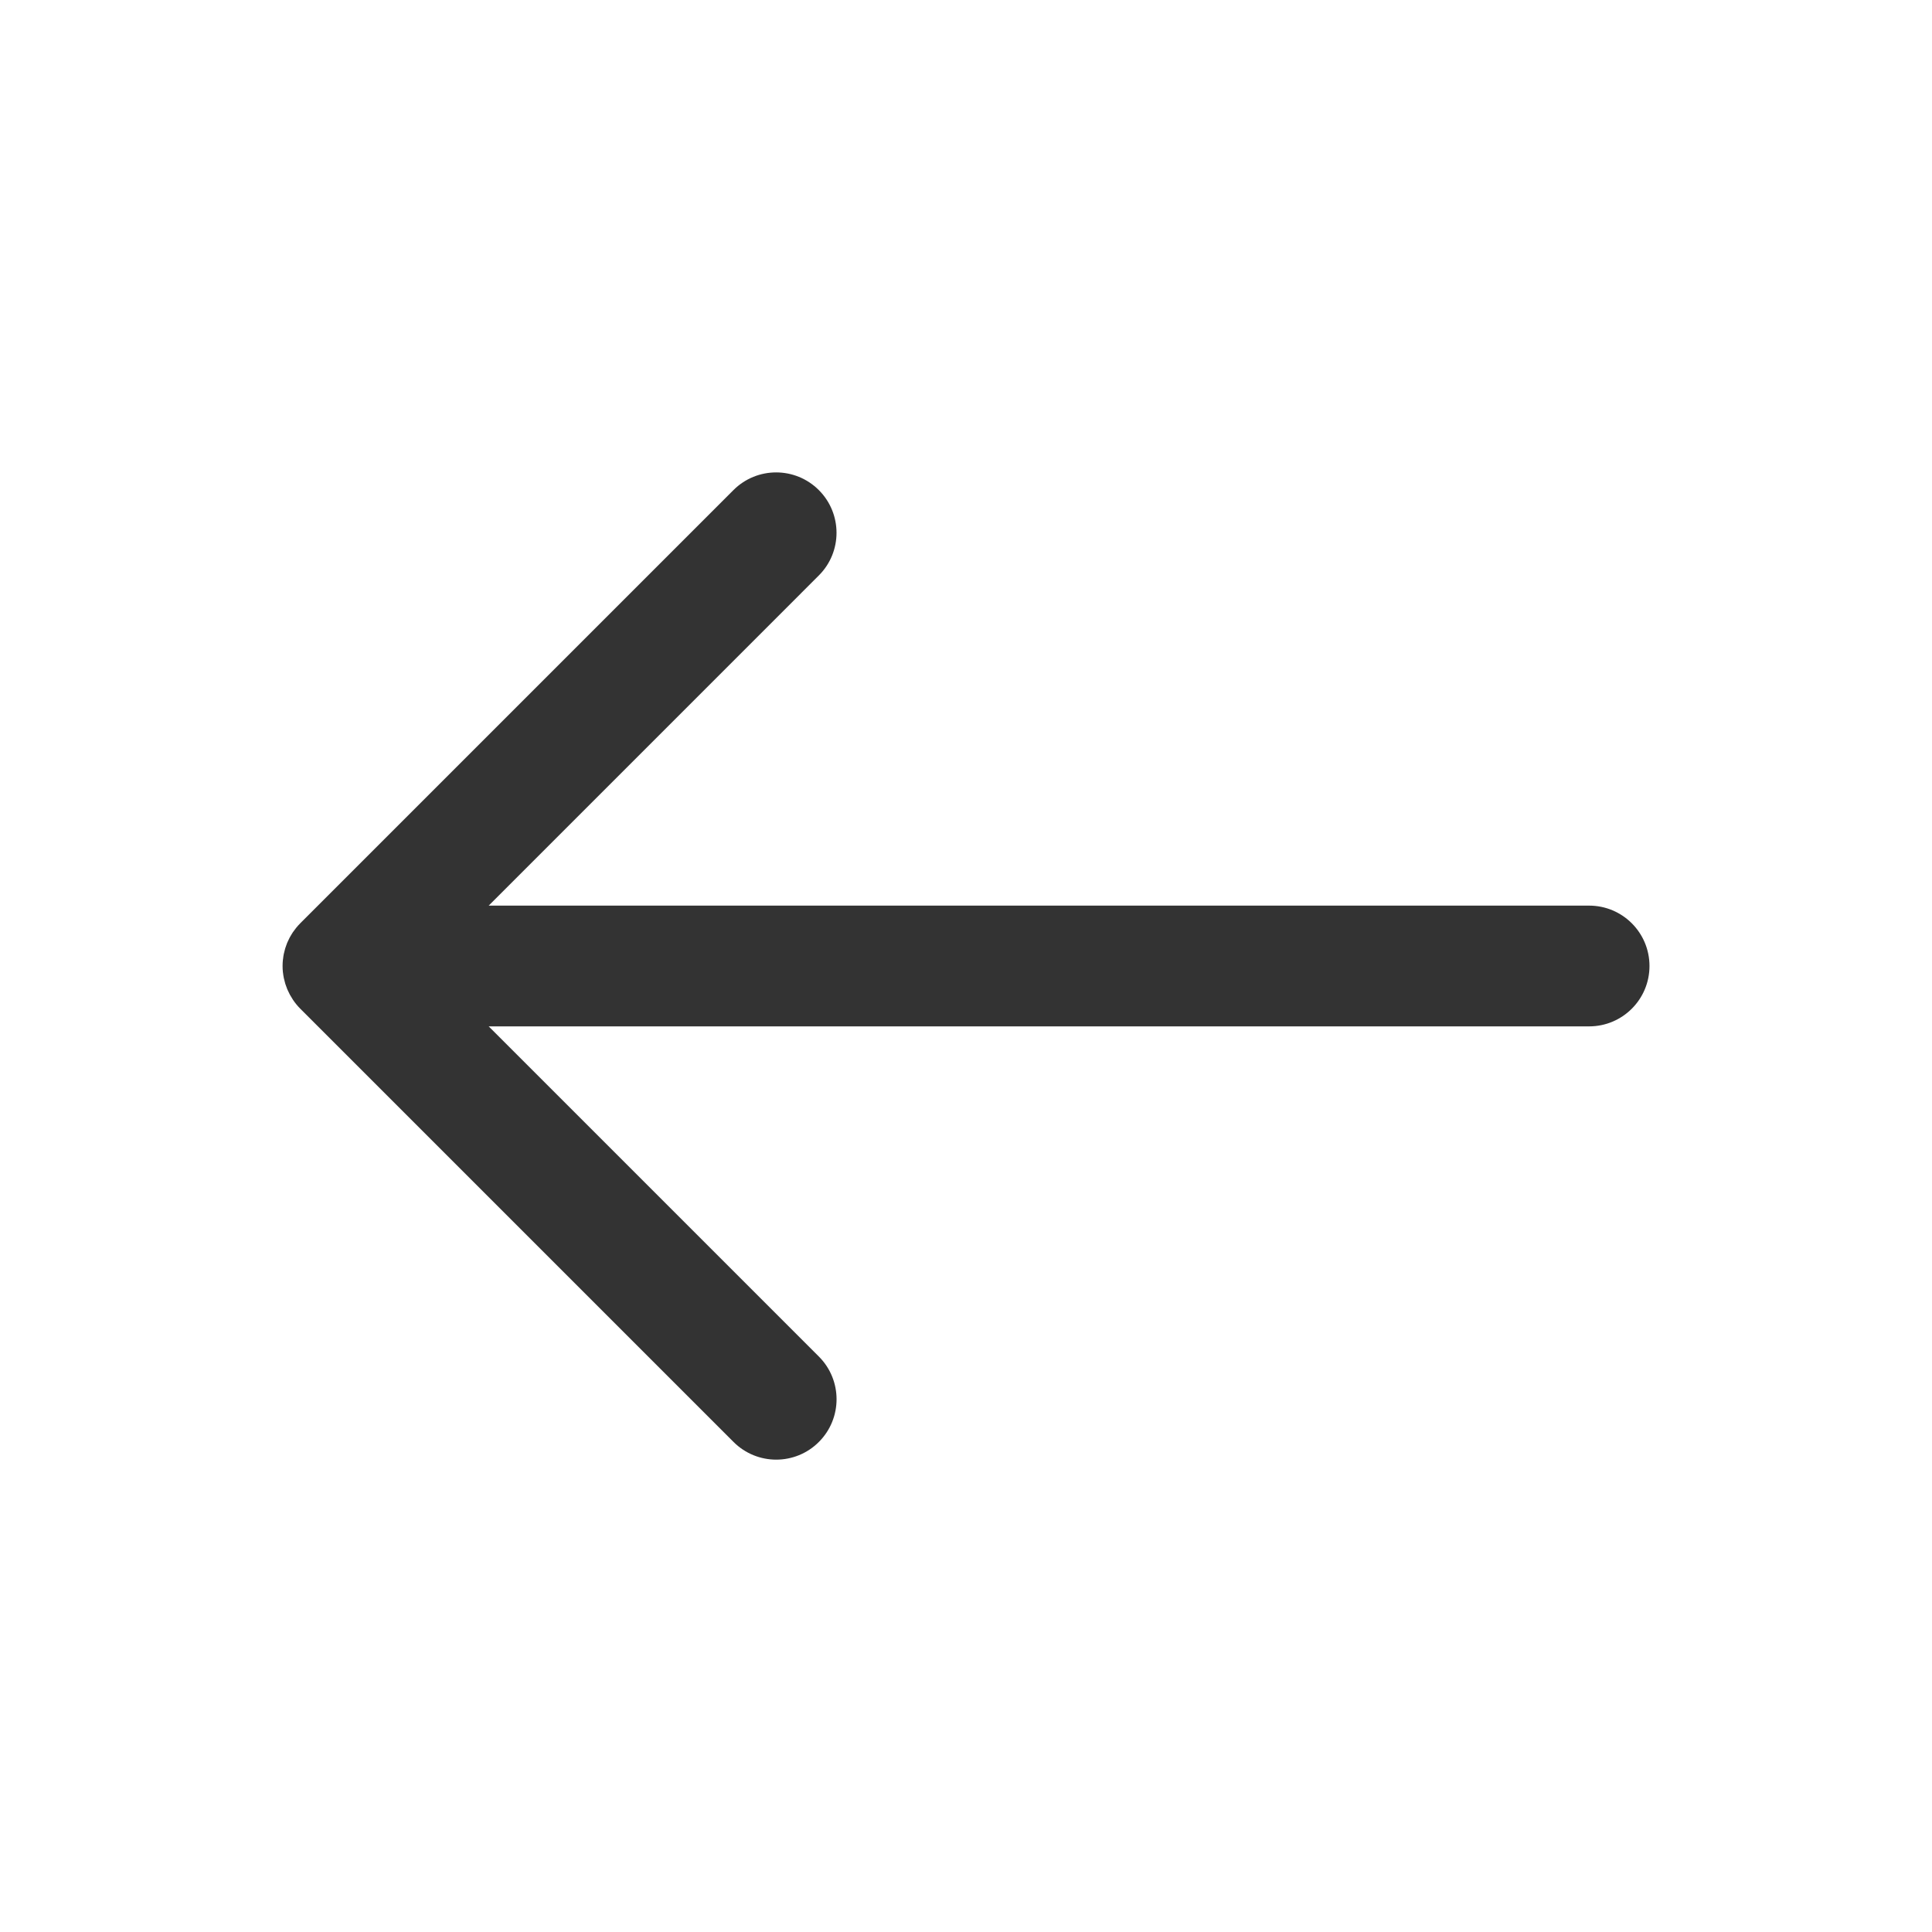
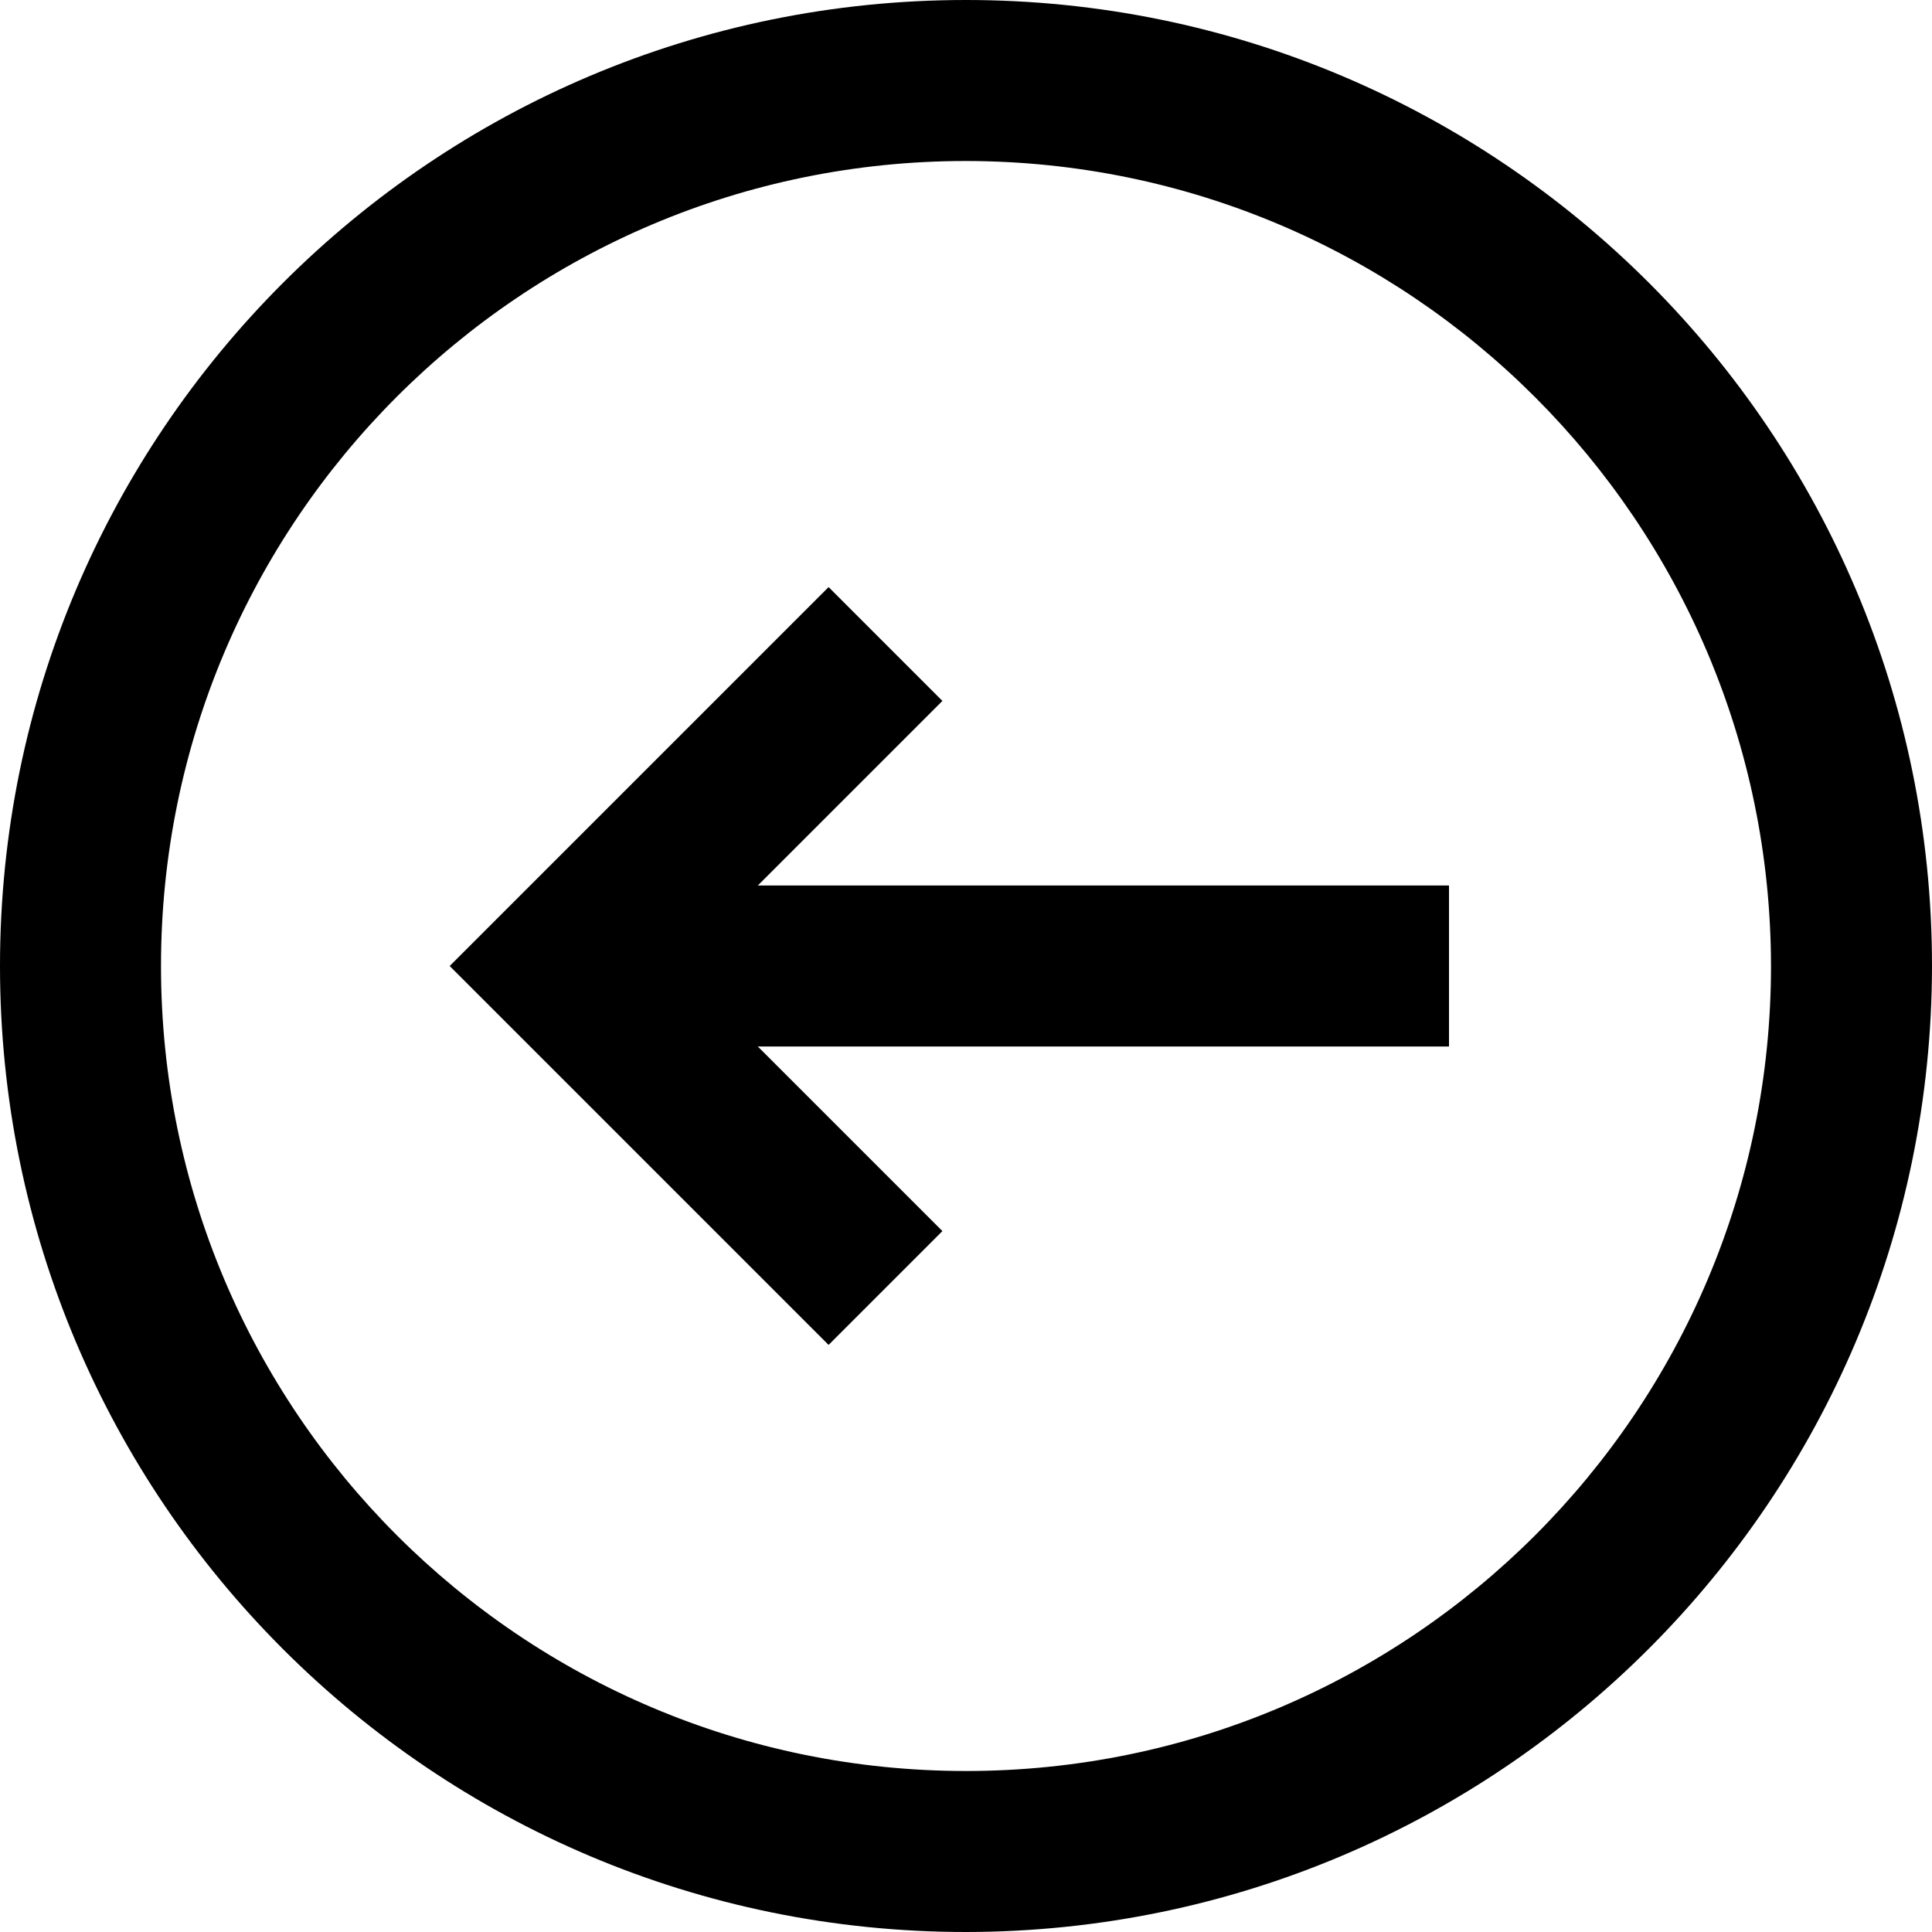
- <svg xmlns="http://www.w3.org/2000/svg" version="1.1" x="0px" y="0px" viewBox="0 0 512 512" style="enable-background:new 0 0 512 512;" xml:space="preserve">
-   <style type="text/css">
- 	.st0{fill:#333333;}
- </style>
-   <g id="Layer_1">
- </g>
-   <g id="Layer_2">
-     <g>
-       <path class="st0" d="M217,129.88c-6.25-6.25-16.38-6.25-22.63,0L79.61,244.64c-0.39,0.39-0.76,0.8-1.11,1.23    c-0.11,0.13-0.2,0.27-0.31,0.41c-0.21,0.28-0.42,0.55-0.62,0.84c-0.14,0.21-0.26,0.43-0.39,0.64c-0.14,0.23-0.28,0.46-0.41,0.7    c-0.13,0.24-0.24,0.48-0.35,0.73c-0.11,0.23-0.22,0.45-0.32,0.68c-0.11,0.26-0.19,0.52-0.28,0.78c-0.08,0.23-0.17,0.46-0.24,0.69    c-0.09,0.29-0.15,0.58-0.22,0.86c-0.05,0.22-0.11,0.43-0.16,0.65c-0.08,0.38-0.13,0.76-0.17,1.14c-0.02,0.14-0.04,0.27-0.06,0.41    c-0.11,1.07-0.11,2.15,0,3.22c0.01,0.06,0.02,0.12,0.03,0.18c0.05,0.46,0.12,0.92,0.21,1.37c0.03,0.13,0.07,0.26,0.1,0.39    c0.09,0.38,0.18,0.76,0.29,1.13c0.04,0.13,0.09,0.26,0.14,0.4c0.12,0.36,0.25,0.73,0.4,1.09c0.05,0.11,0.1,0.21,0.15,0.32    c0.17,0.37,0.34,0.74,0.53,1.1c0.04,0.07,0.09,0.14,0.13,0.21c0.21,0.38,0.44,0.76,0.68,1.13c0.02,0.03,0.04,0.06,0.06,0.09    c0.55,0.81,1.18,1.58,1.89,2.29l114.81,114.81c3.12,3.12,7.22,4.69,11.31,4.69s8.19-1.56,11.31-4.69c6.25-6.25,6.25-16.38,0-22.63    l-87.5-87.5h291.62c8.84,0,16-7.16,16-16s-7.16-16-16-16H129.51L217,152.5C223.25,146.26,223.25,136.13,217,129.88z" />
-     </g>
+ <svg xmlns="http://www.w3.org/2000/svg" viewBox="0 0 24 24">
+   <g id="_21.Arrow_Left" data-name="21.Arrow Left">
+     <path d="M12,24A12,12,0,1,1,24,12,12.013,12.013,0,0,1,12,24ZM12,2A10,10,0,1,0,22,12,10.011,10.011,0,0,0,12,2Z" />
+     <polygon points="10.293 16.707 5.586 12 10.293 7.293 11.707 8.707 8.414 12 11.707 15.293 10.293 16.707" />
+     <rect x="7" y="11" width="11" height="2" />
  </g>
</svg>
